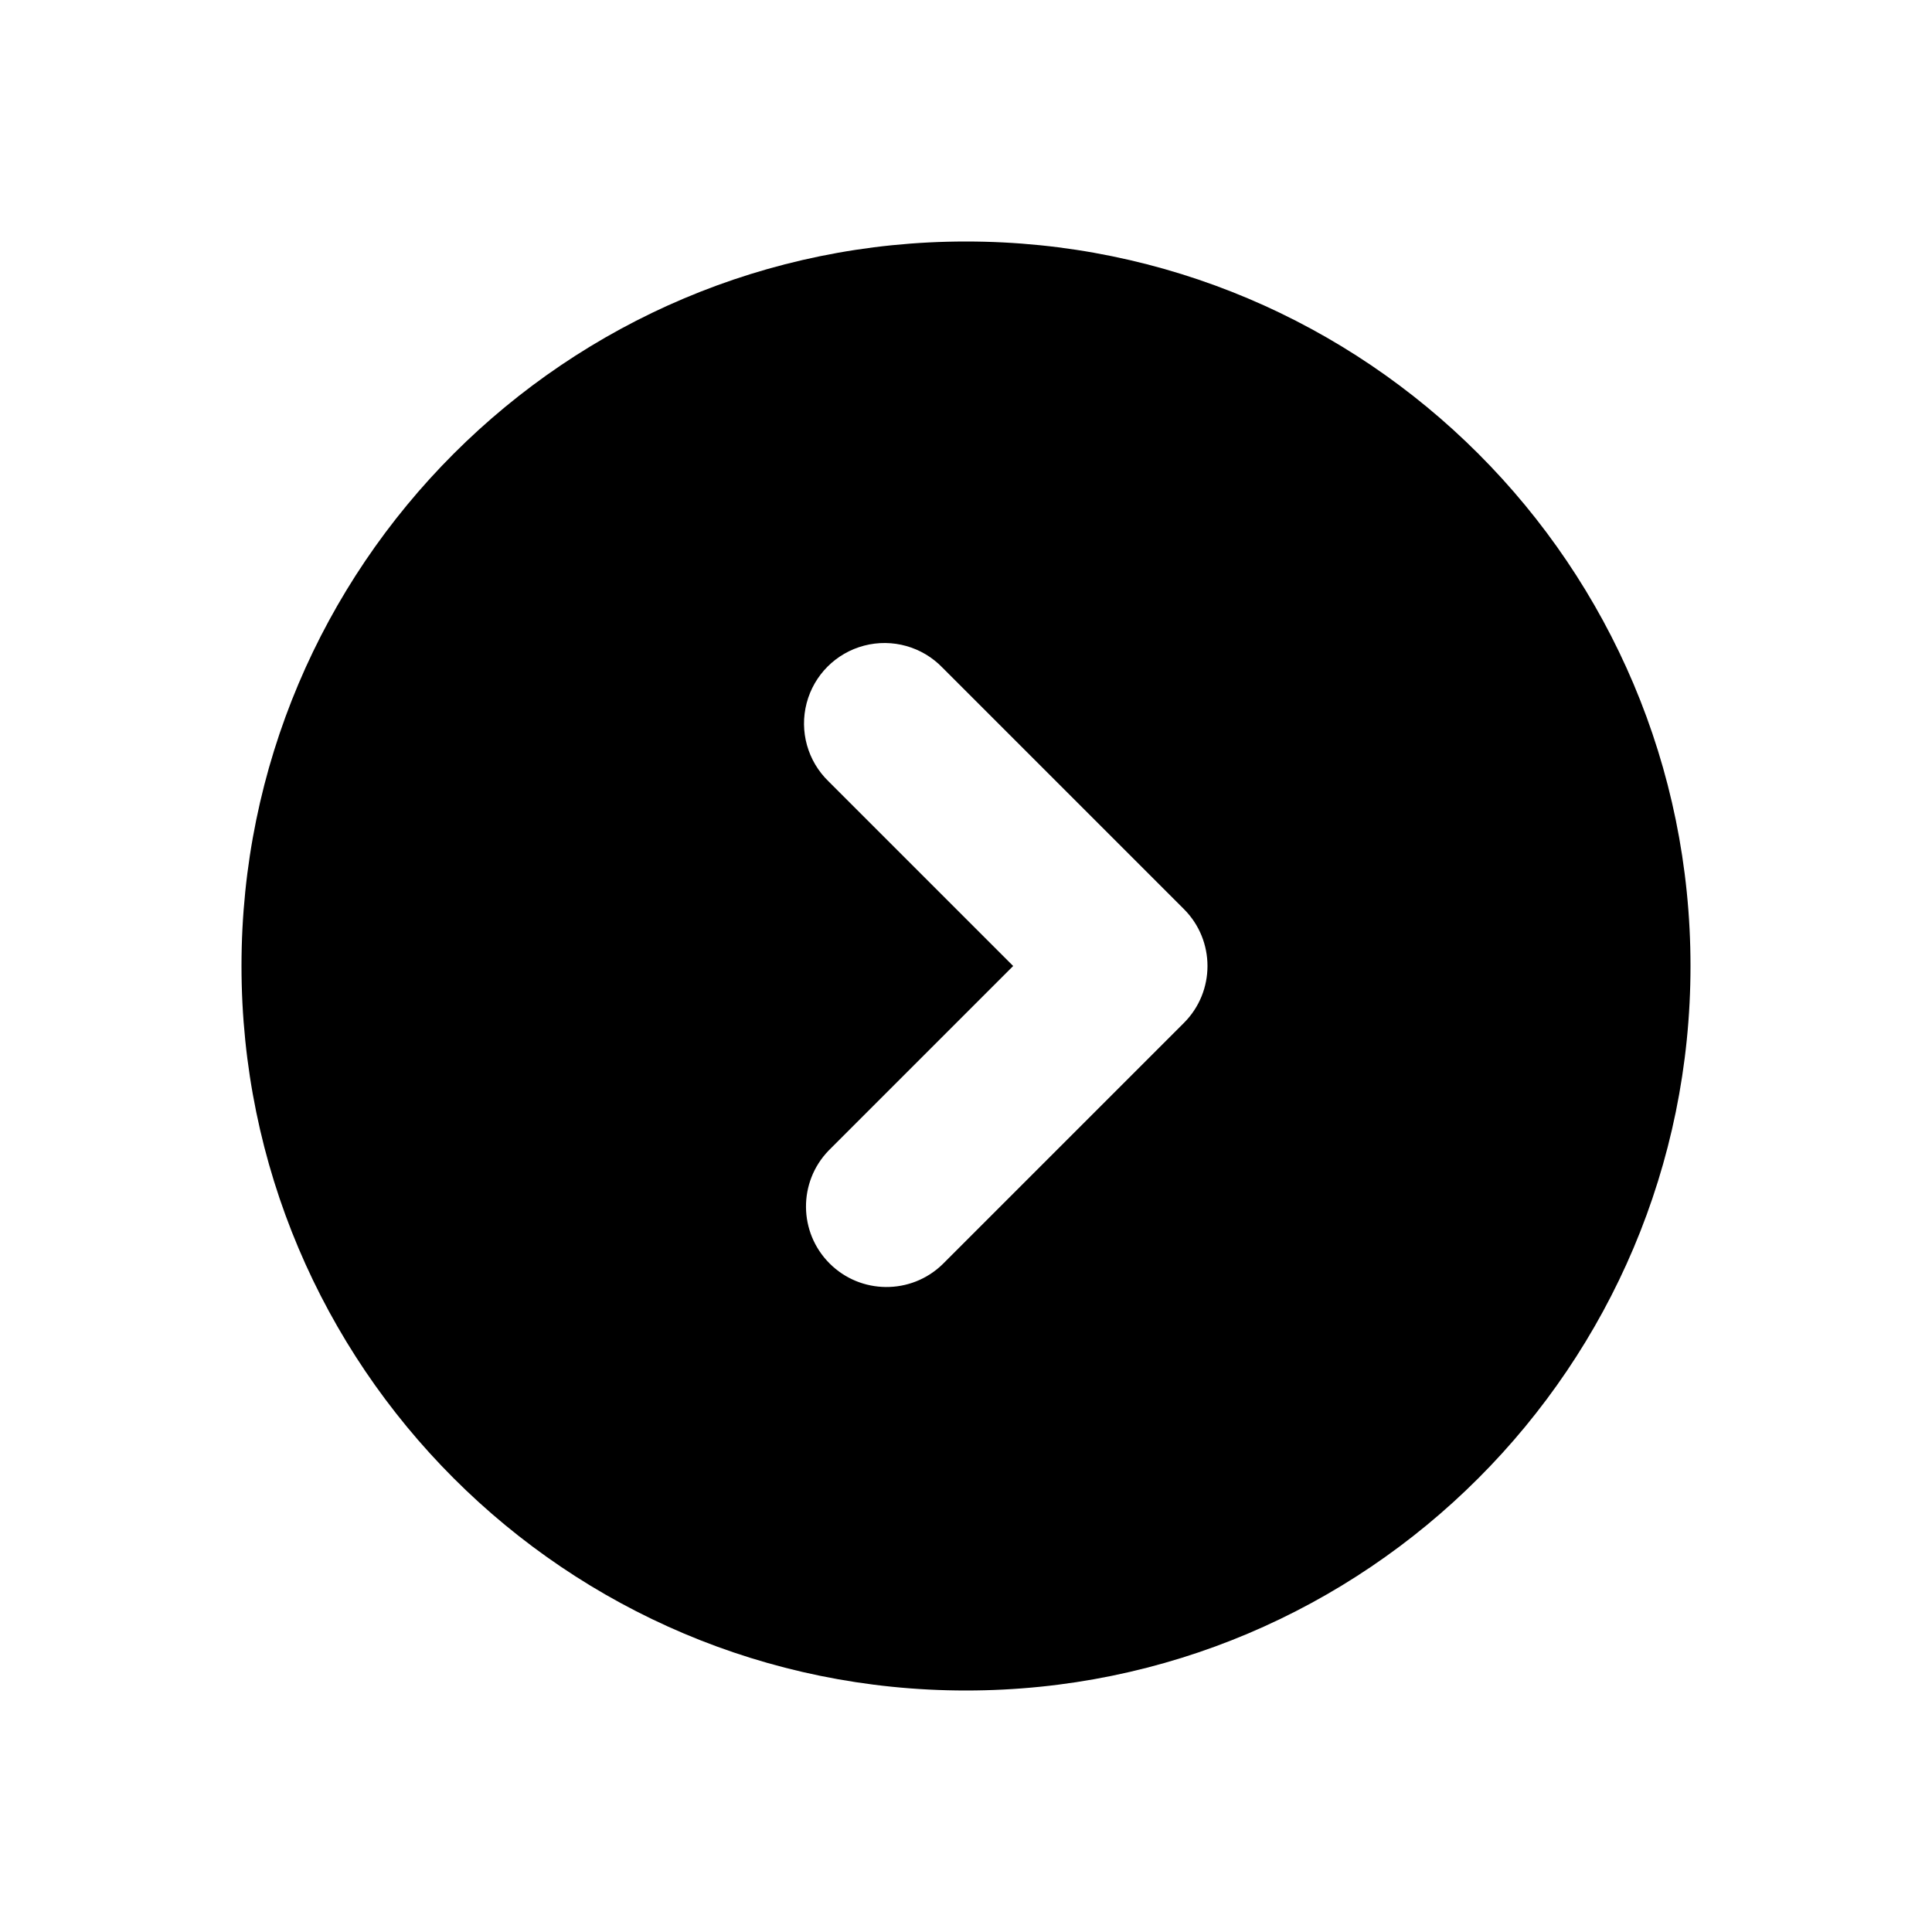
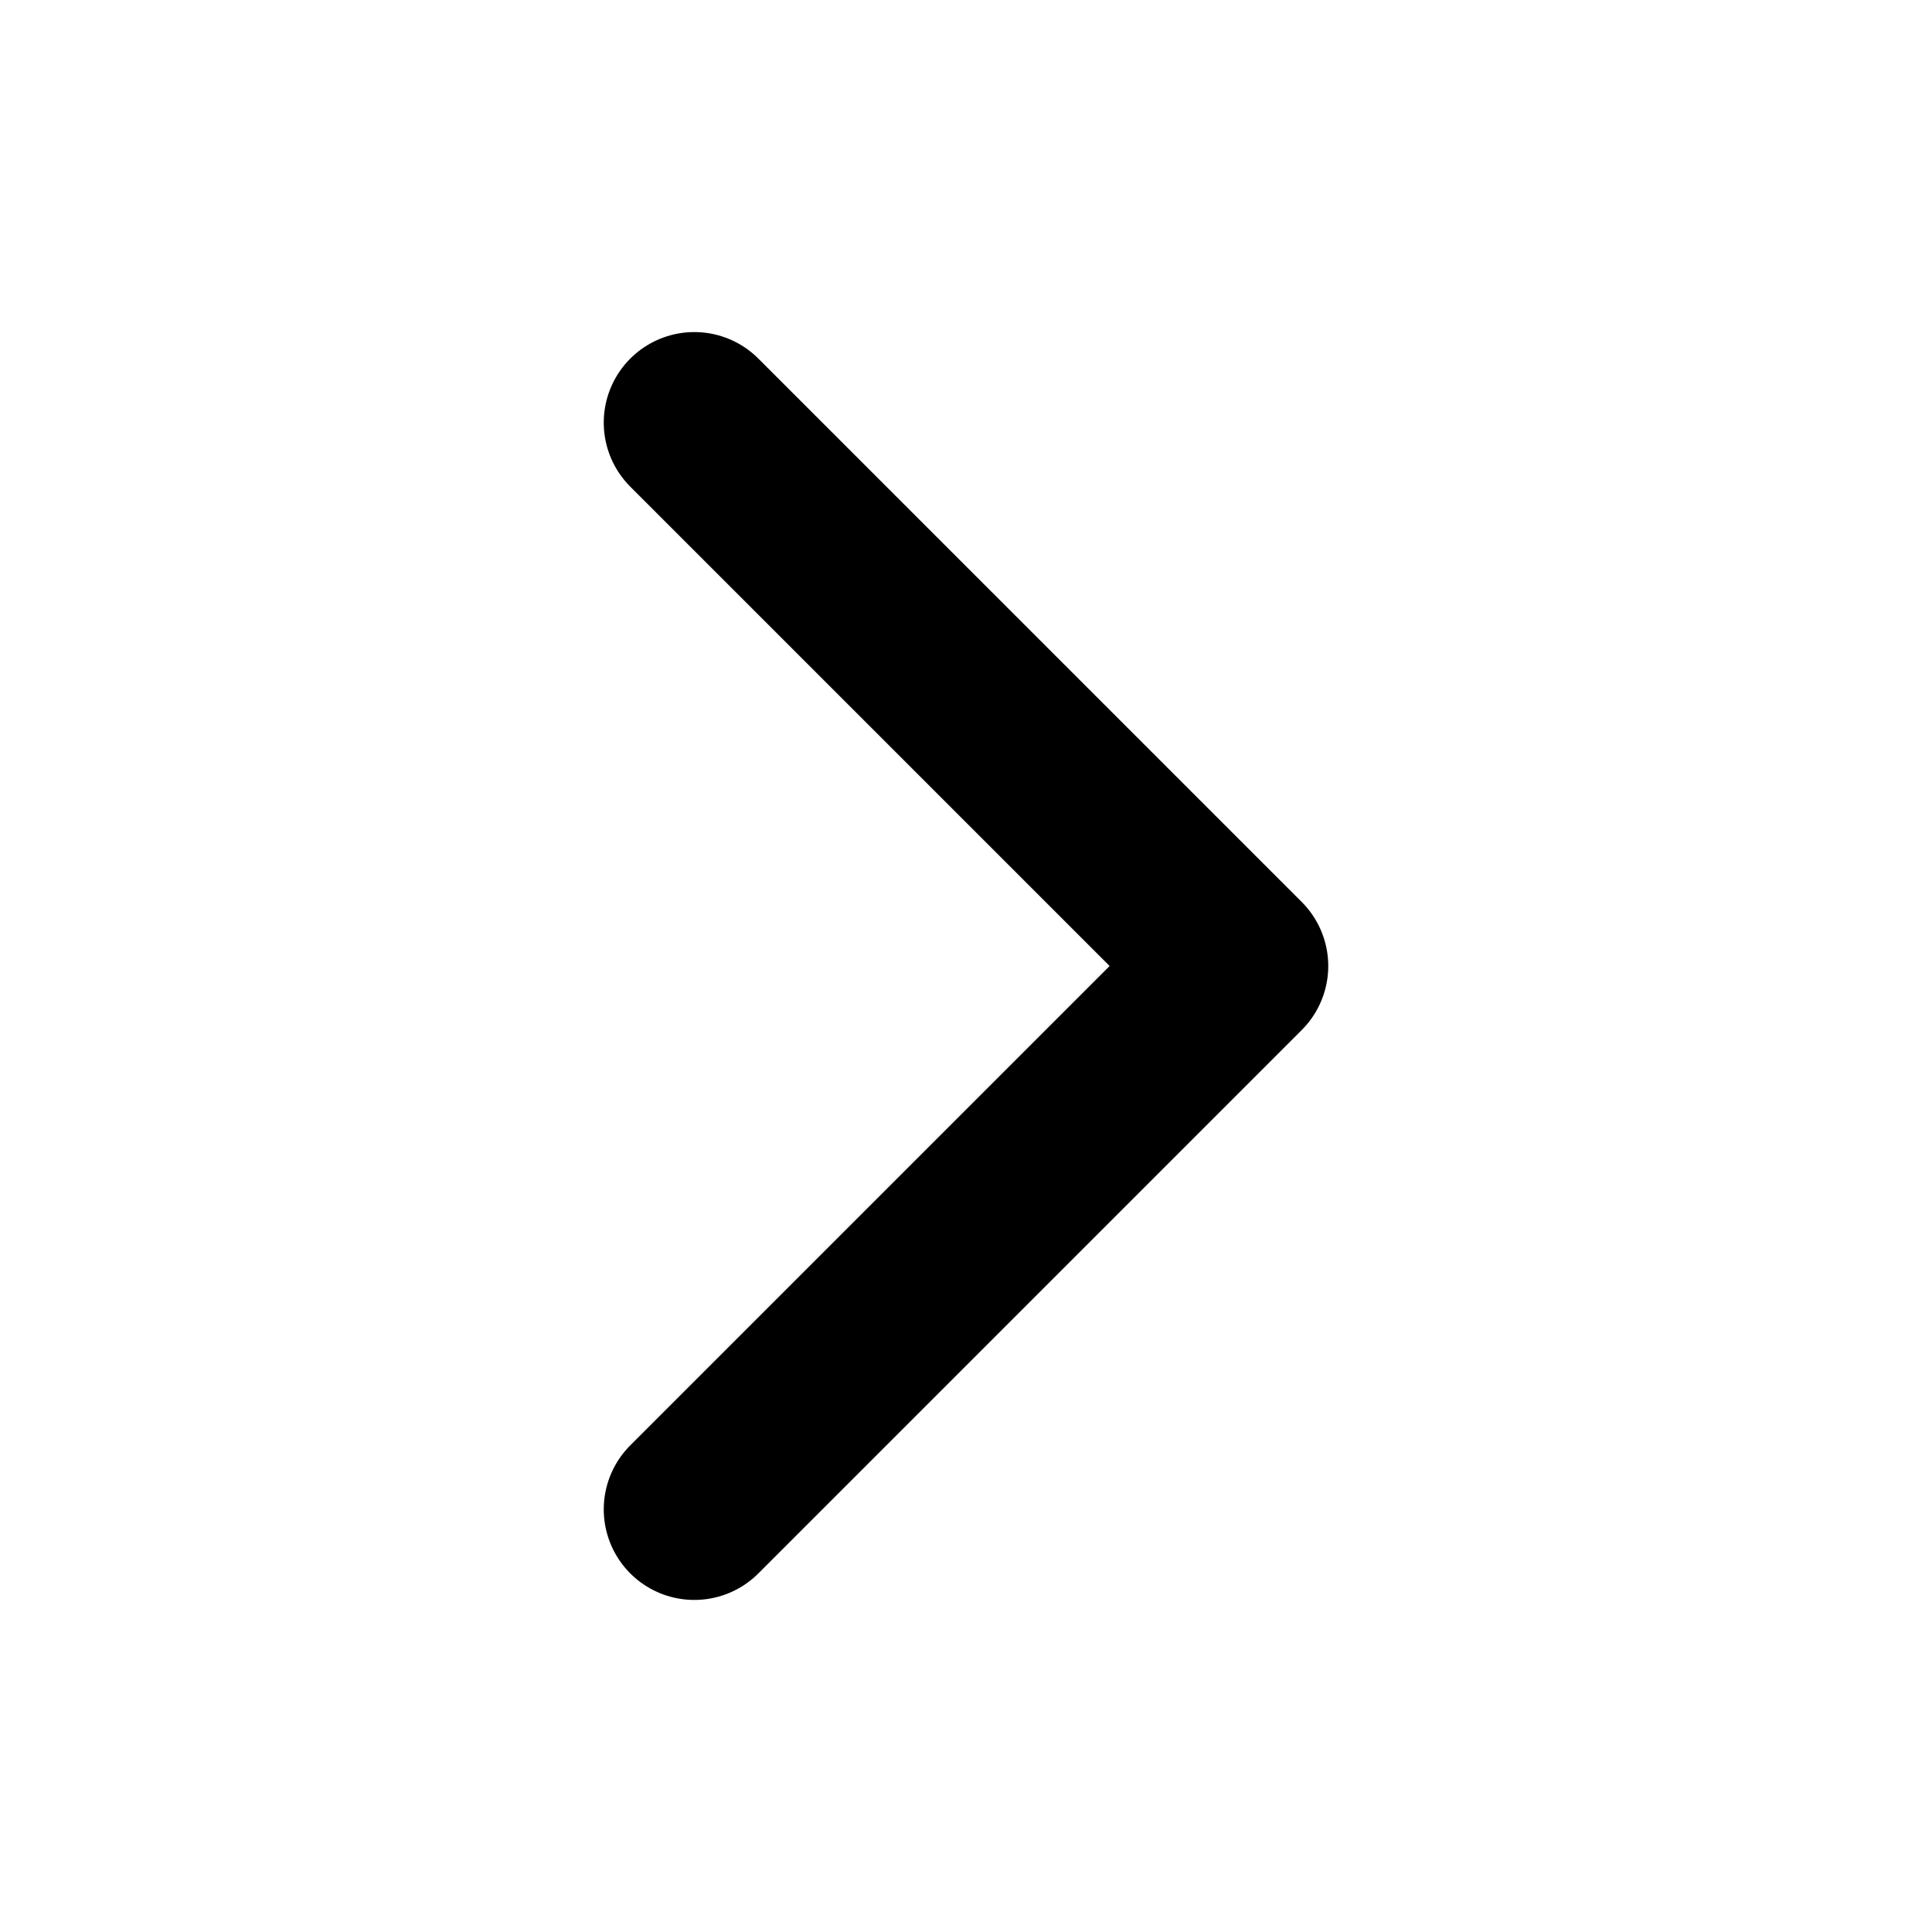
- <svg xmlns="http://www.w3.org/2000/svg" aria-hidden="true" role="img" class="iconify iconify--majesticons" width="32" height="32" preserveAspectRatio="xMidYMid meet" viewBox="0 0 24 24">
-   <path fill="currentColor" fill-rule="evenodd" d="M12 21a9 9 0 1 0 0-18a9 9 0 0 0 0 18zM10.293 9.707a1 1 0 1 1 1.414-1.414l3 3a1 1 0 0 1 0 1.414l-3 3a1 1 0 0 1-1.414-1.414L12.586 12l-2.293-2.293z" clip-rule="evenodd" />
+ <svg xmlns="http://www.w3.org/2000/svg" aria-hidden="true" role="img" class="iconify iconify--ion" width="32" height="32" preserveAspectRatio="xMidYMid meet" viewBox="0 0 512 512">
+   <path fill="none" stroke="currentColor" stroke-linecap="round" stroke-linejoin="round" stroke-width="48" d="m184 112l144 144l-144 144" />
</svg>
